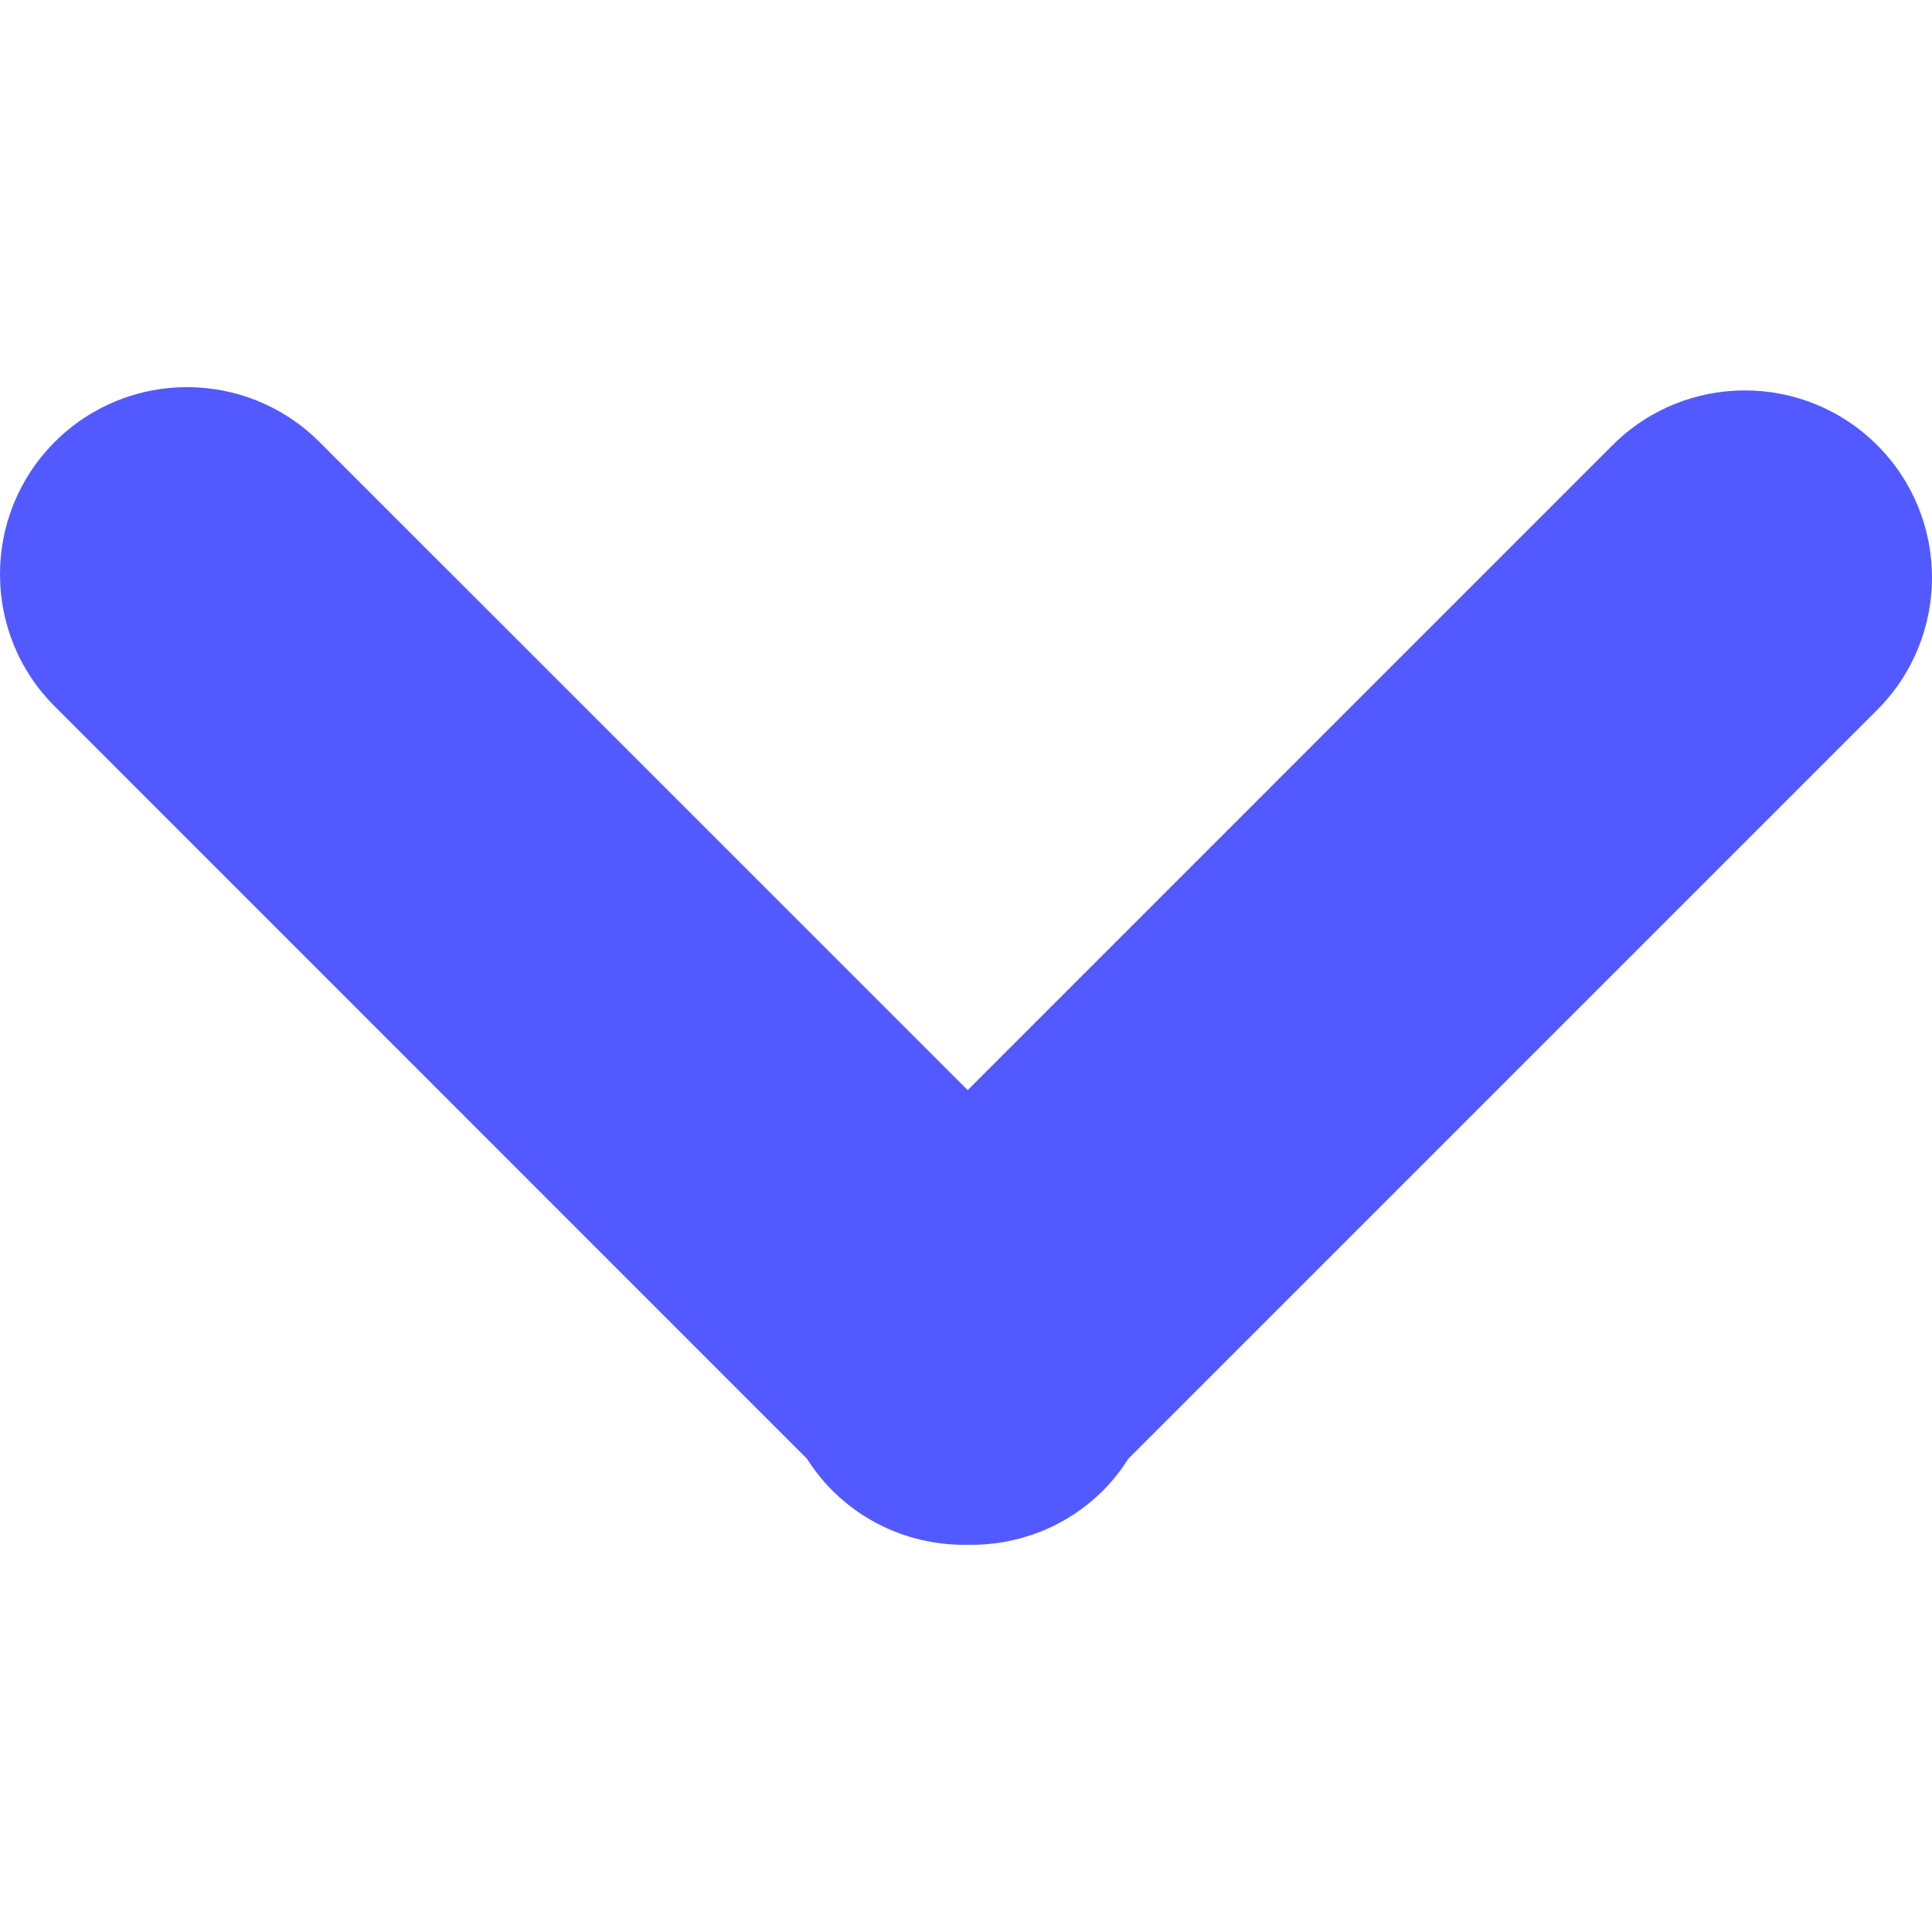
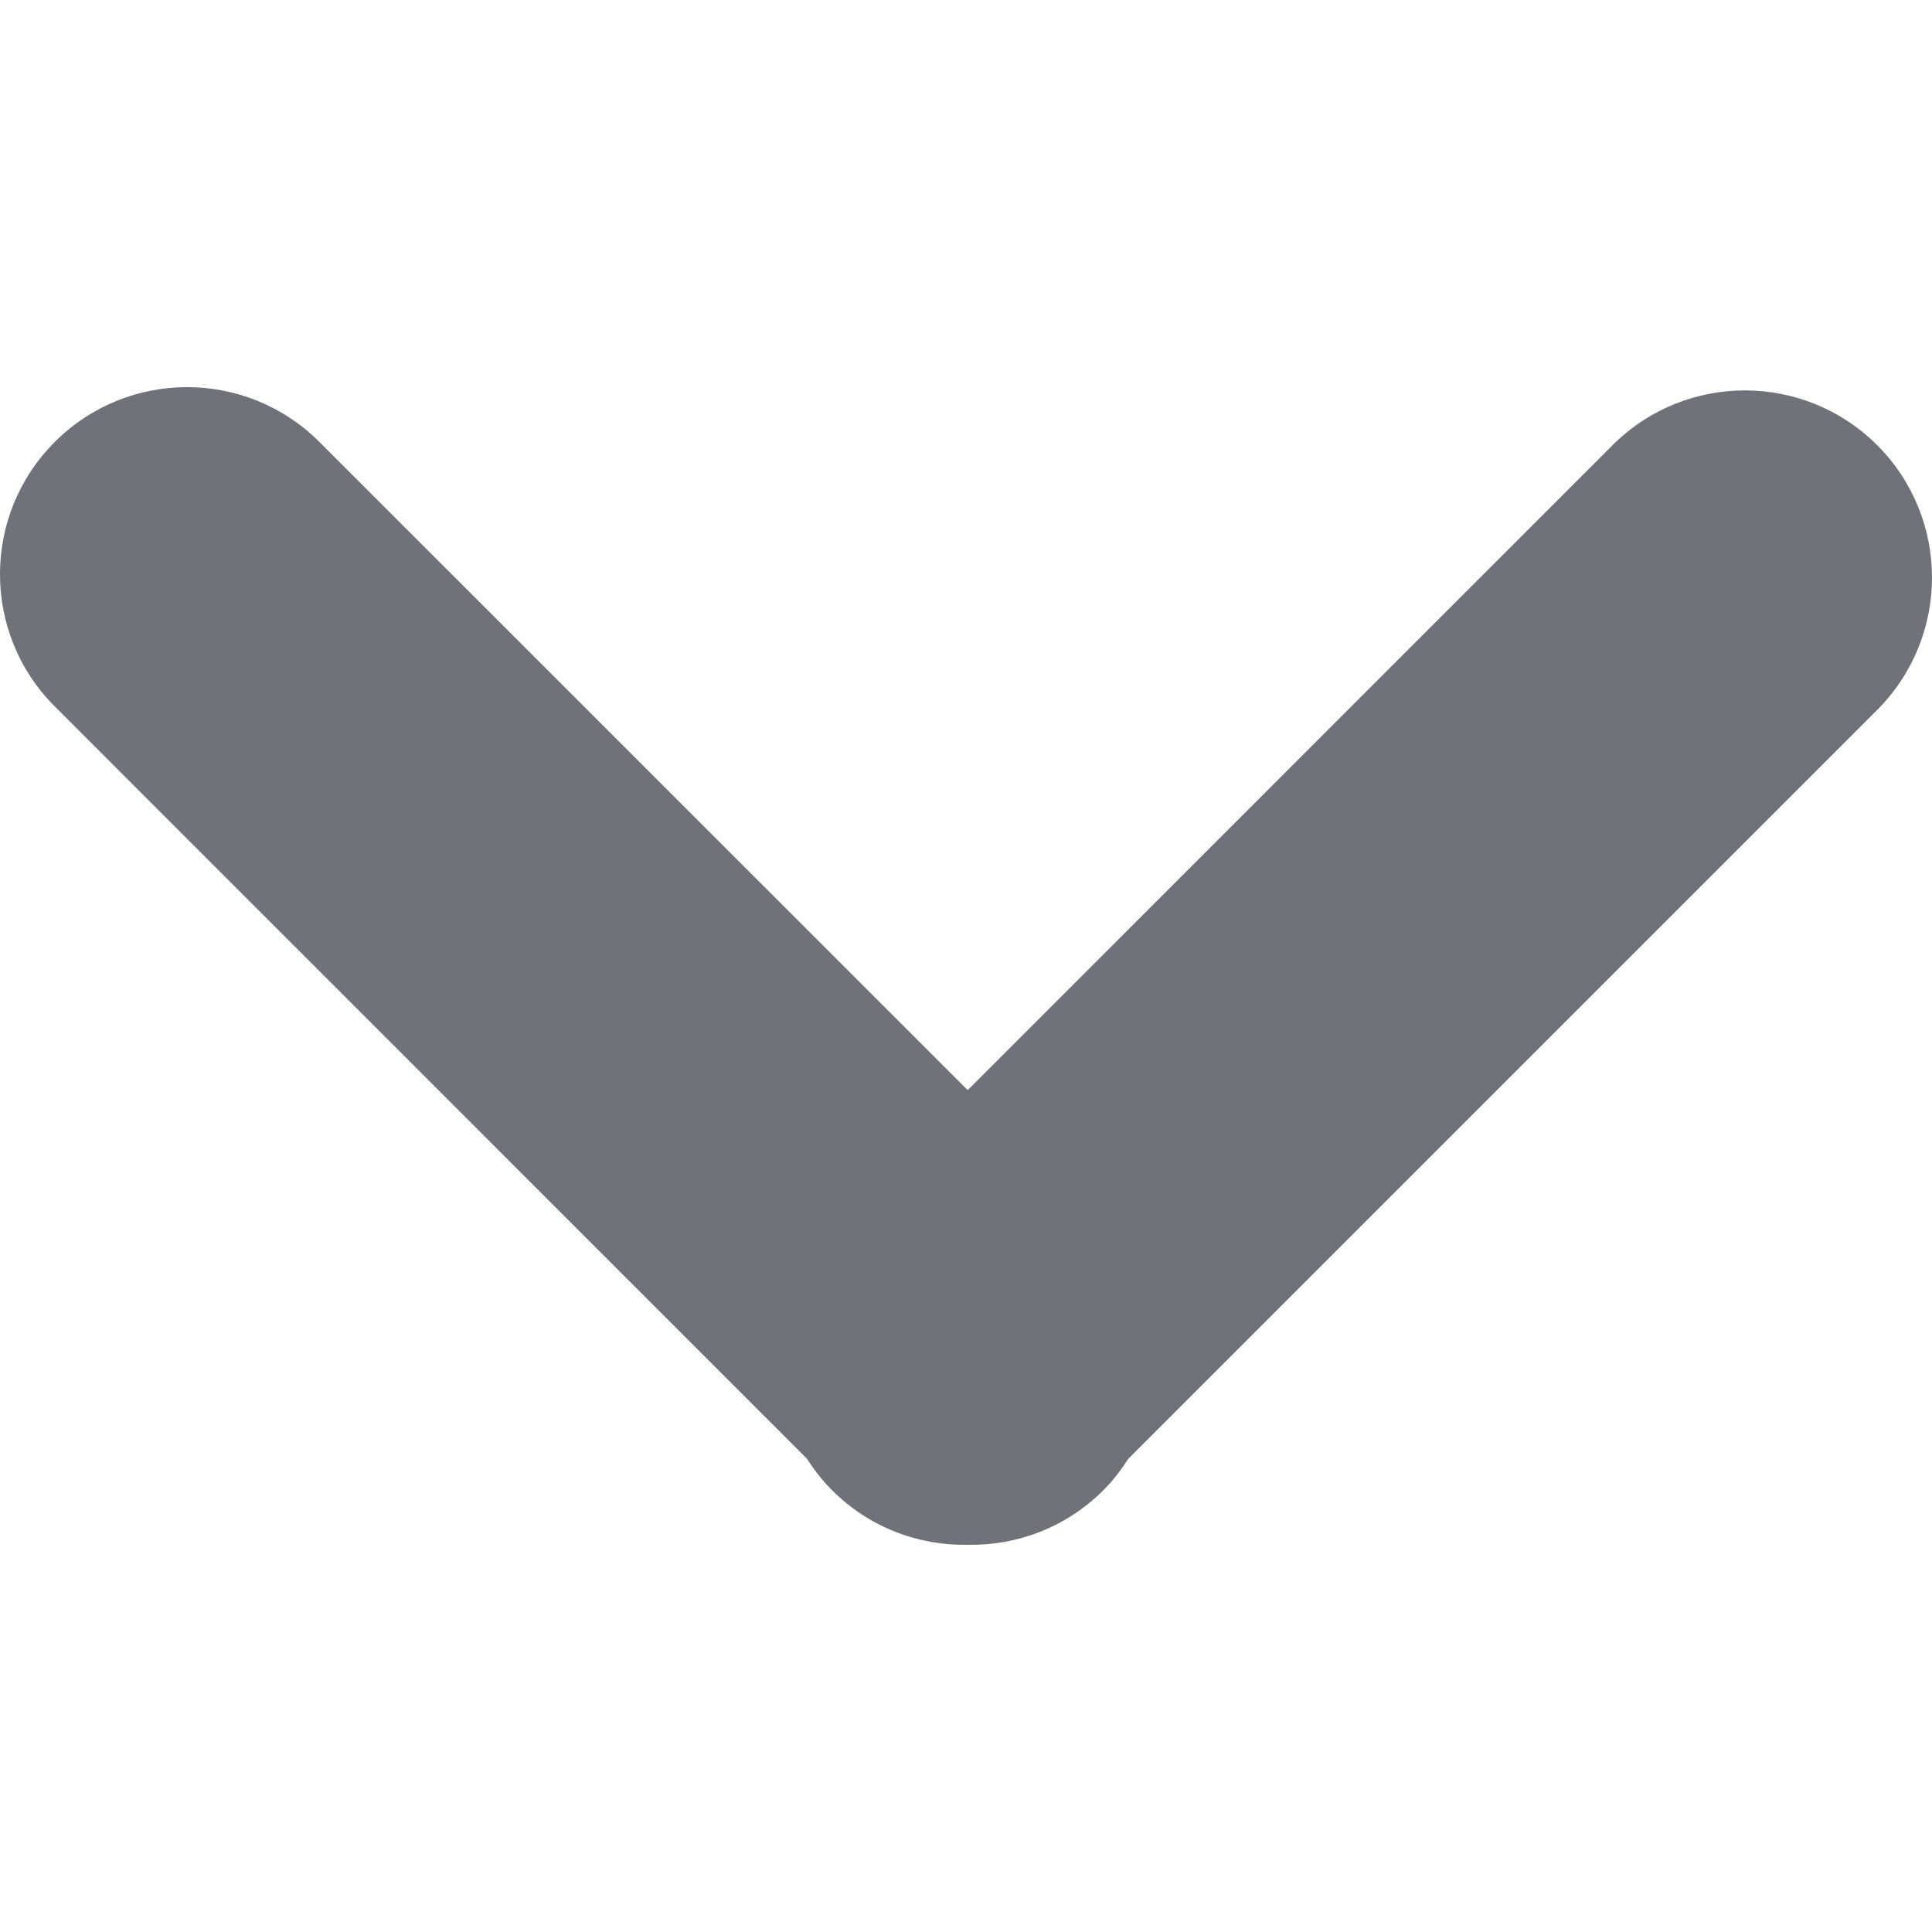
- <svg xmlns="http://www.w3.org/2000/svg" fill="#525AFF" height="800px" width="800px" version="1.1" id="Capa_1" viewBox="0 0 55.751 55.751" xml:space="preserve">
+ <svg xmlns="http://www.w3.org/2000/svg" fill="#71717a" height="800px" width="800px" version="1.1" id="Capa_1" viewBox="0 0 55.751 55.751" xml:space="preserve">
  <g>
    <path d="M31.836,43.006c0.282-0.281,0.518-0.59,0.725-0.912L54.17,20.485c2.107-2.109,2.109-5.528,0-7.638   c-2.109-2.107-5.527-2.109-7.638,0l-18.608,18.61L9.217,12.753c-2.109-2.108-5.527-2.109-7.637,0   C0.527,13.809-0.002,15.19,0,16.571c-0.002,1.382,0.527,2.764,1.582,3.816l21.703,21.706c0.207,0.323,0.445,0.631,0.729,0.913   c1.078,1.078,2.496,1.597,3.91,1.572C29.336,44.604,30.758,44.084,31.836,43.006z" />
  </g>
</svg>
